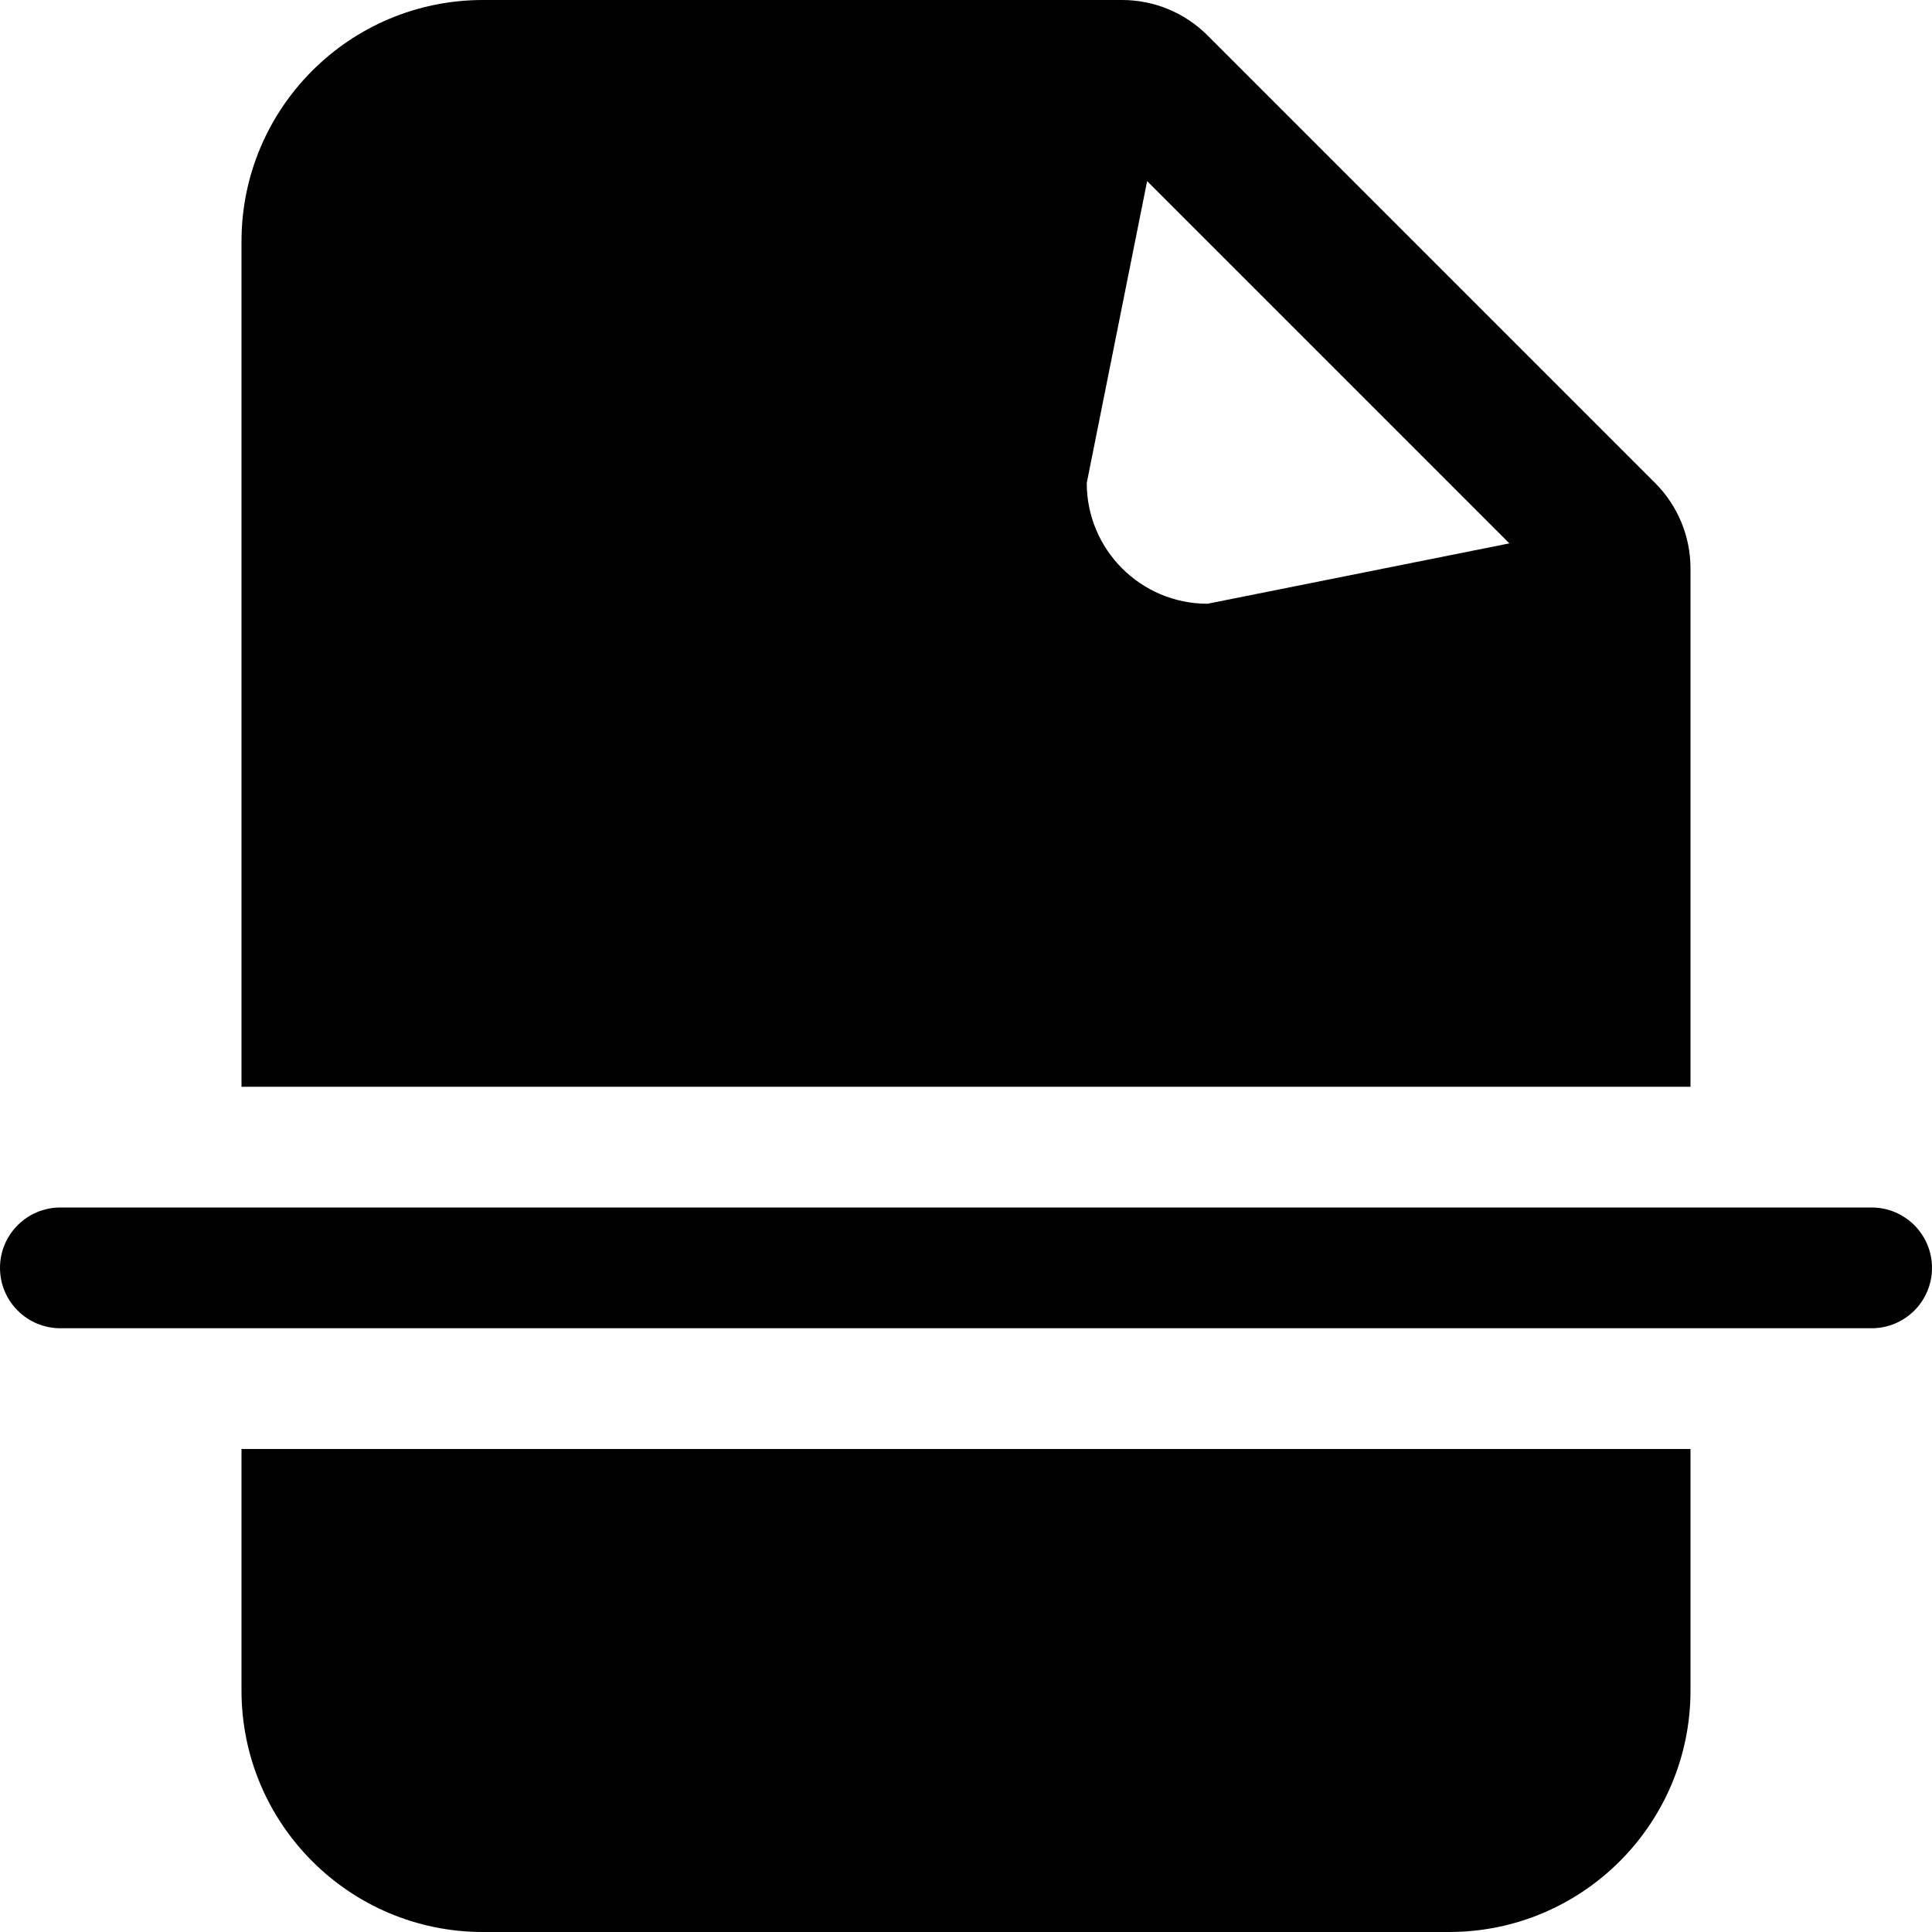
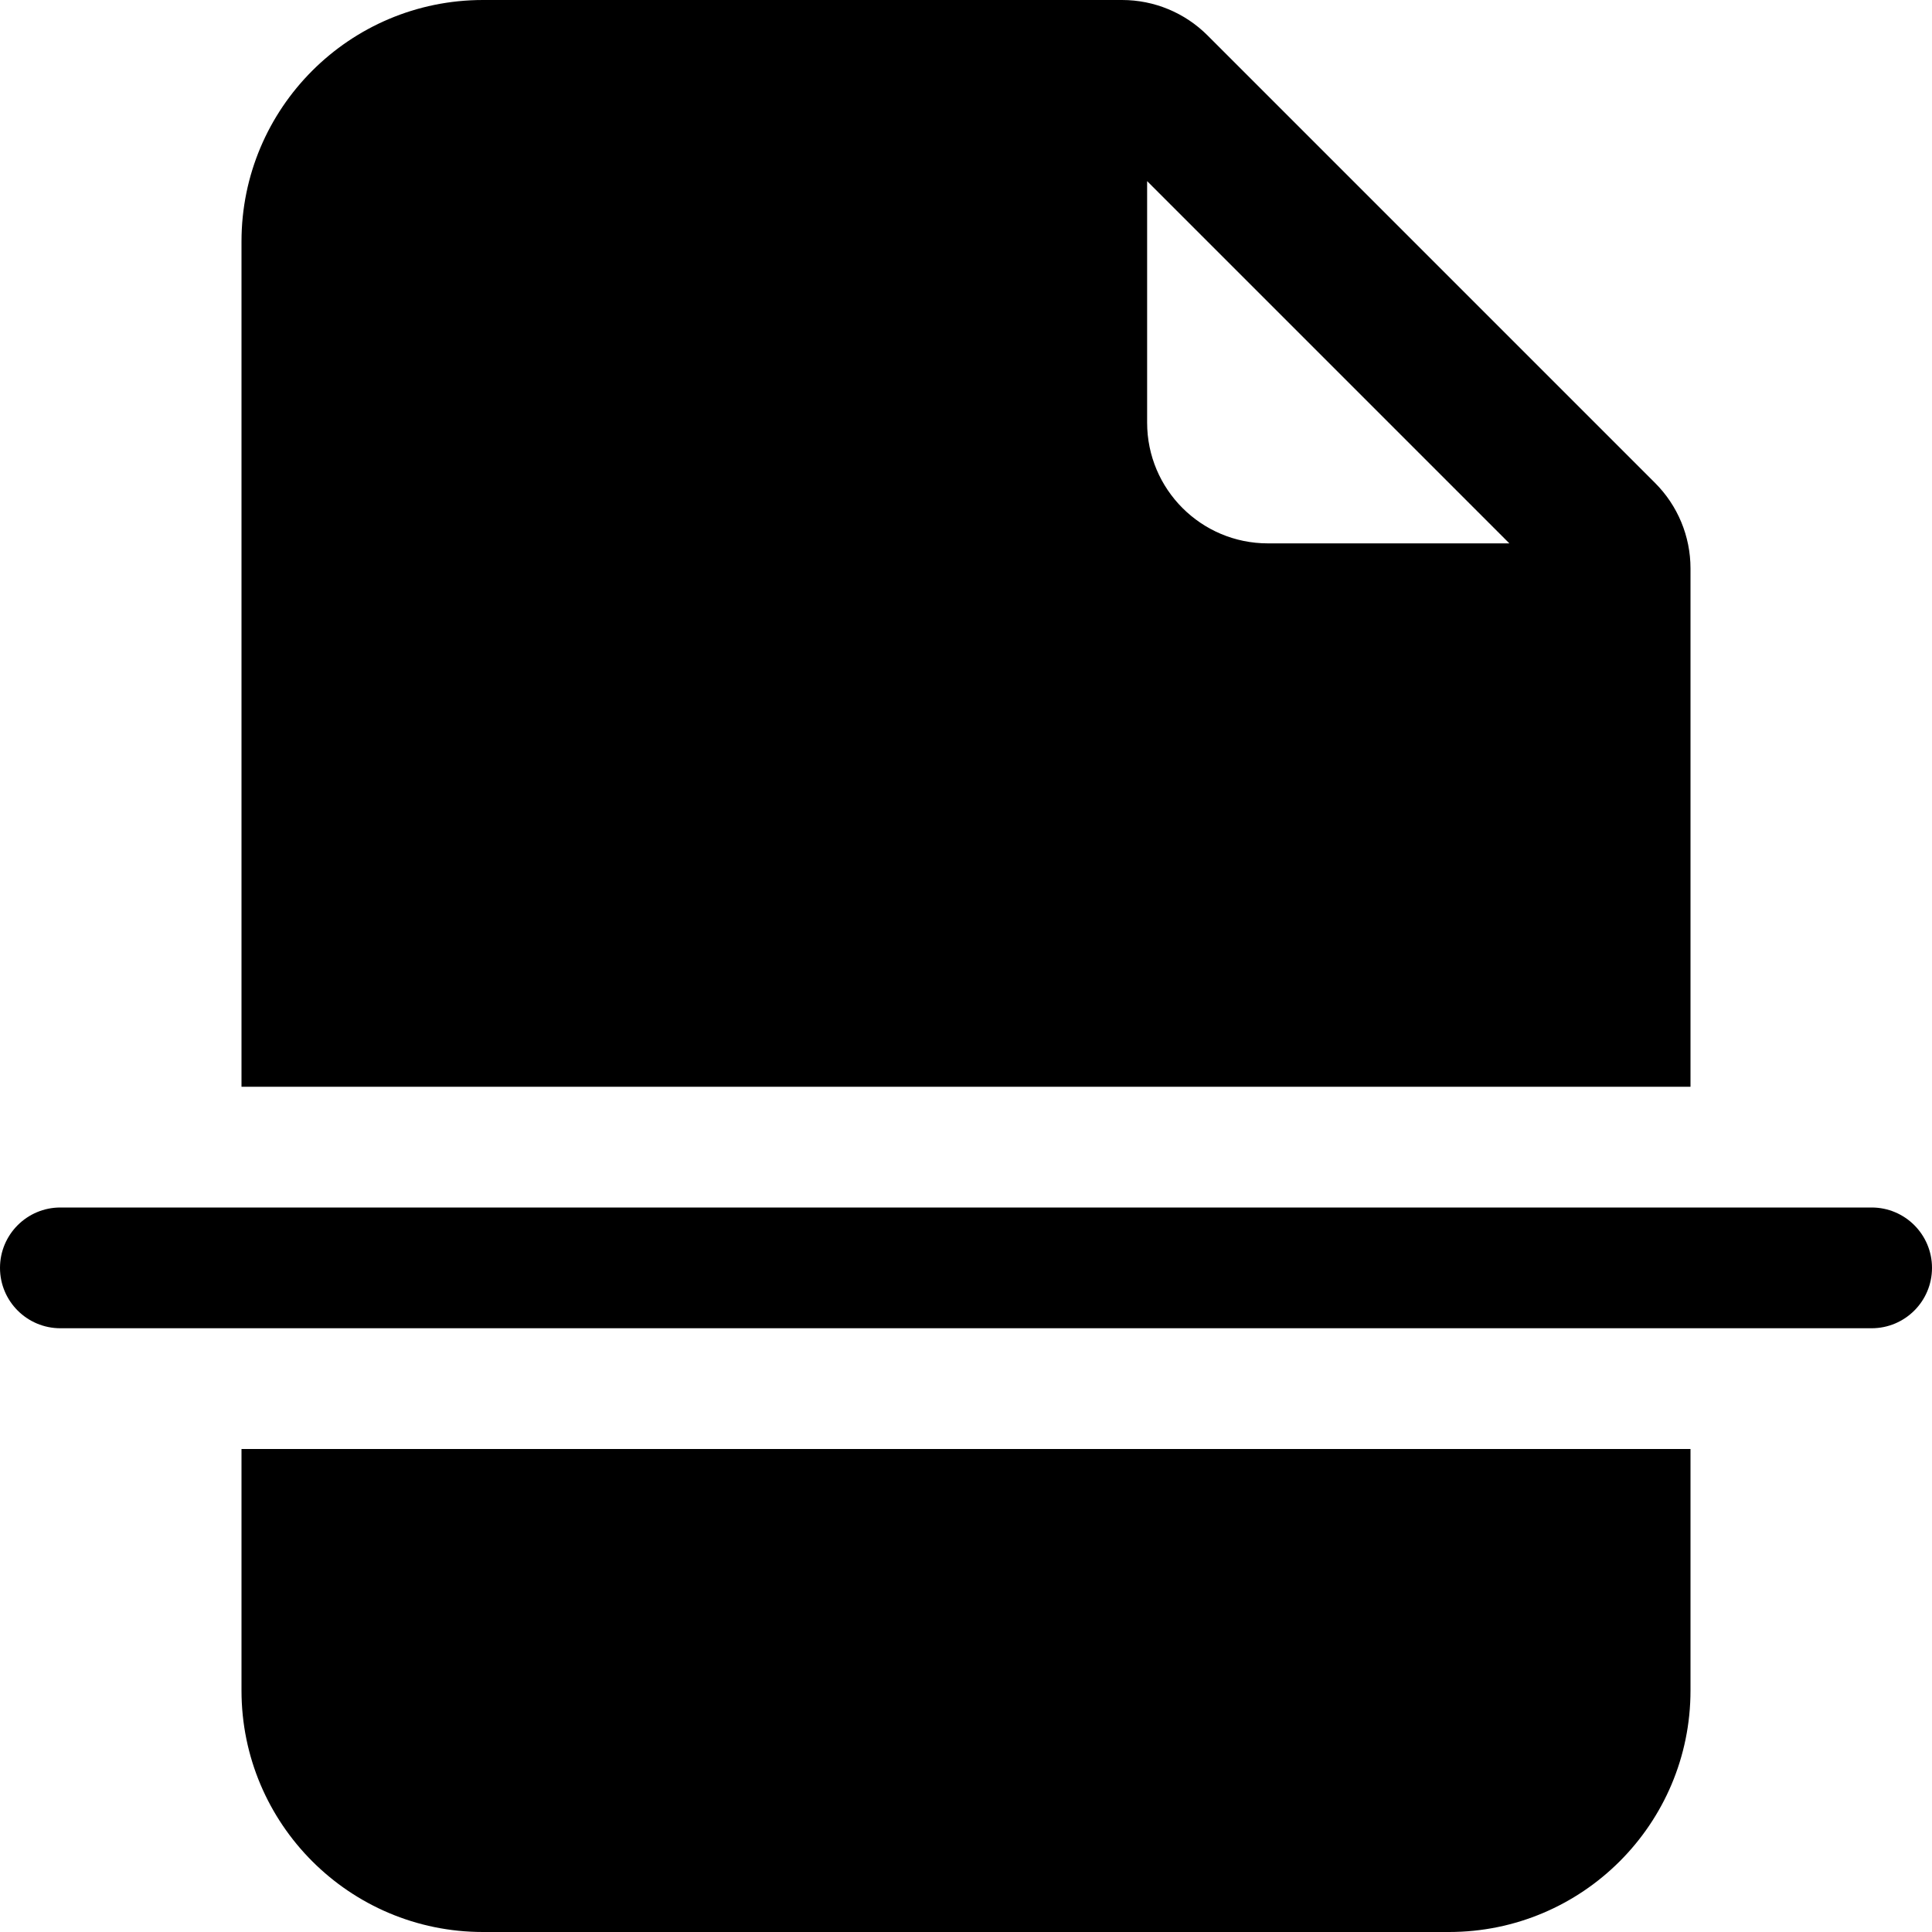
<svg xmlns="http://www.w3.org/2000/svg" width="1em" height="1em" viewBox="0 0 16 16" class="bi bi-file-earmark-break-fill" fill="currentColor">
-   <path fill-rule="evenodd" d="M2 2a2 2 0 0 1 2-2h5.293A1 1 0 0 1 10 .293L13.707 4a1 1 0 0 1 .293.707V9H2V2zm0 10v2a2 2 0 0 0 2 2h8a2 2 0 0 0 2-2v-2H2zm7-8l.5-2.5 3 3L10 5a1 1 0 0 1-1-1zm-9 6.5a.5.5 0 0 1 .5-.5h15a.5.5 0 0 1 0 1H.5a.5.5 0 0 1-.5-.5z" />
+   <path fill-rule="evenodd" d="M2 2a2 2 0 0 1 2-2h5.293A1 1 0 0 1 10 .293L13.707 4a1 1 0 0 1 .293.707V9H2V2zm0 10v2a2 2 0 0 0 2 2h8a2 2 0 0 0 2-2v-2H2zm7.5-8.5v-2l3 3h-2a1 1 0 0 1-1-1zm-9.5 7a.5.5 0 0 1 .5-.5h15a.5.5 0 0 1 0 1H.5a.5.5 0 0 1-.5-.5z" />
</svg>
